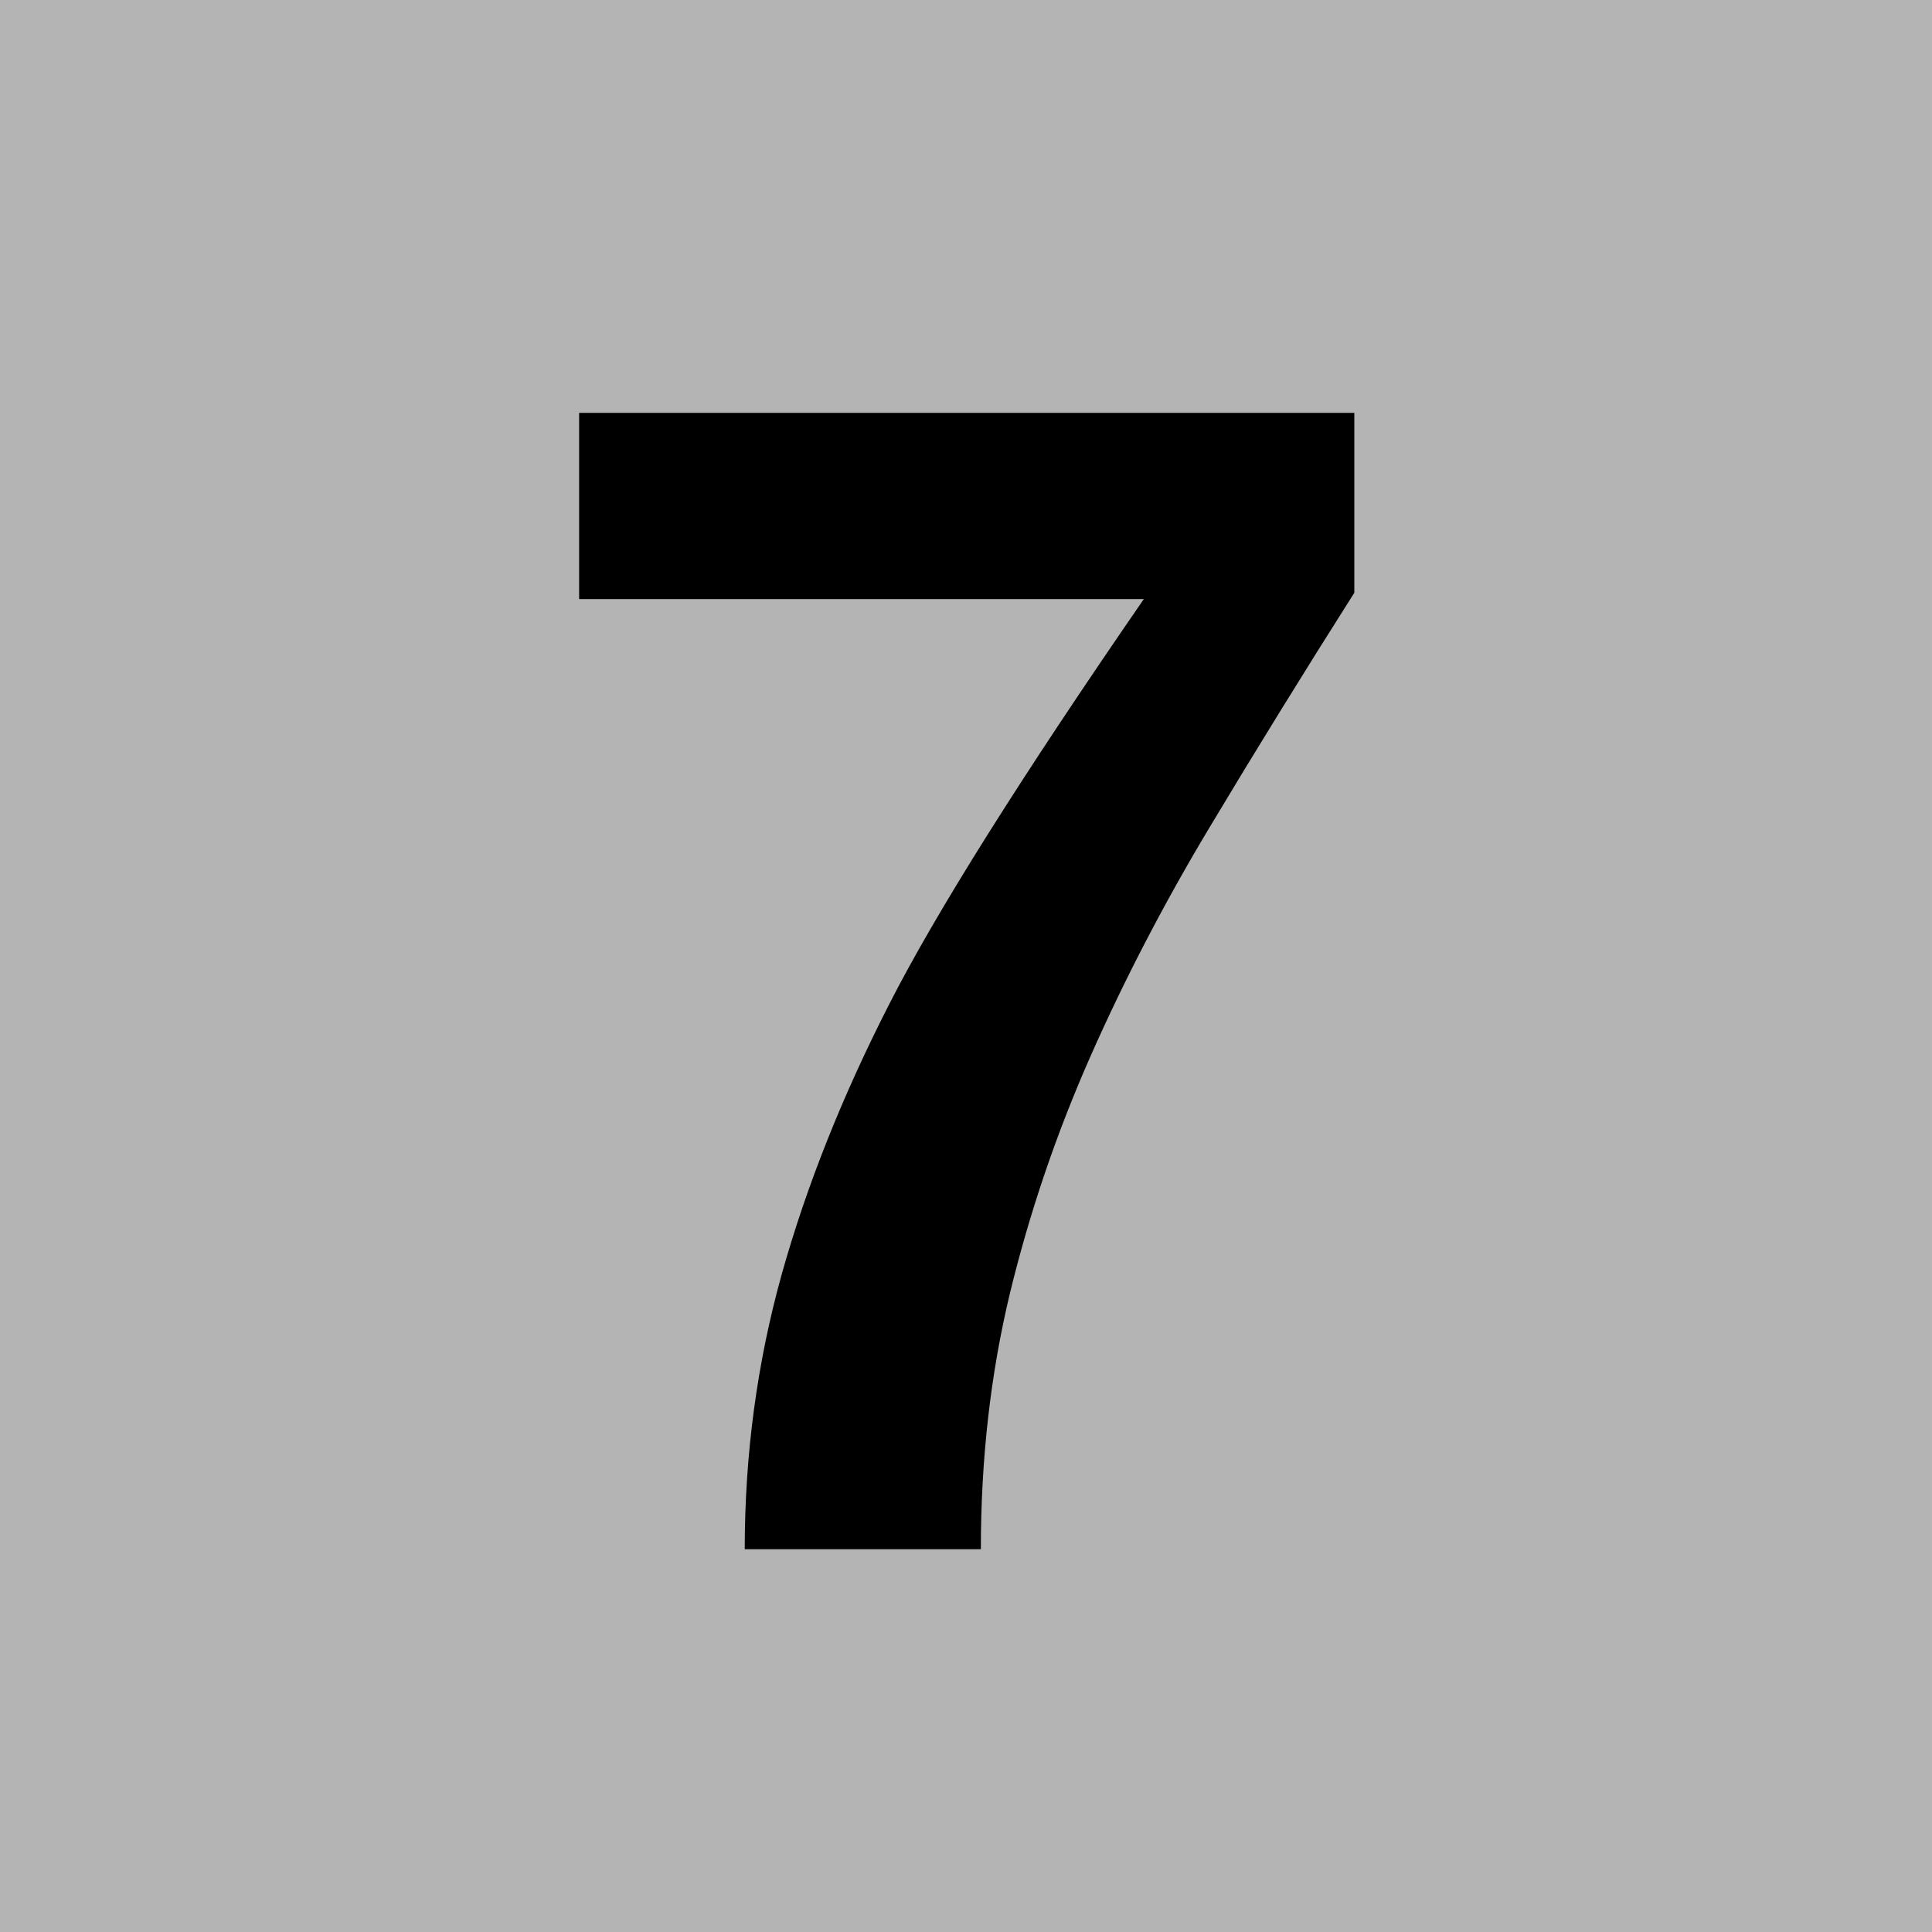
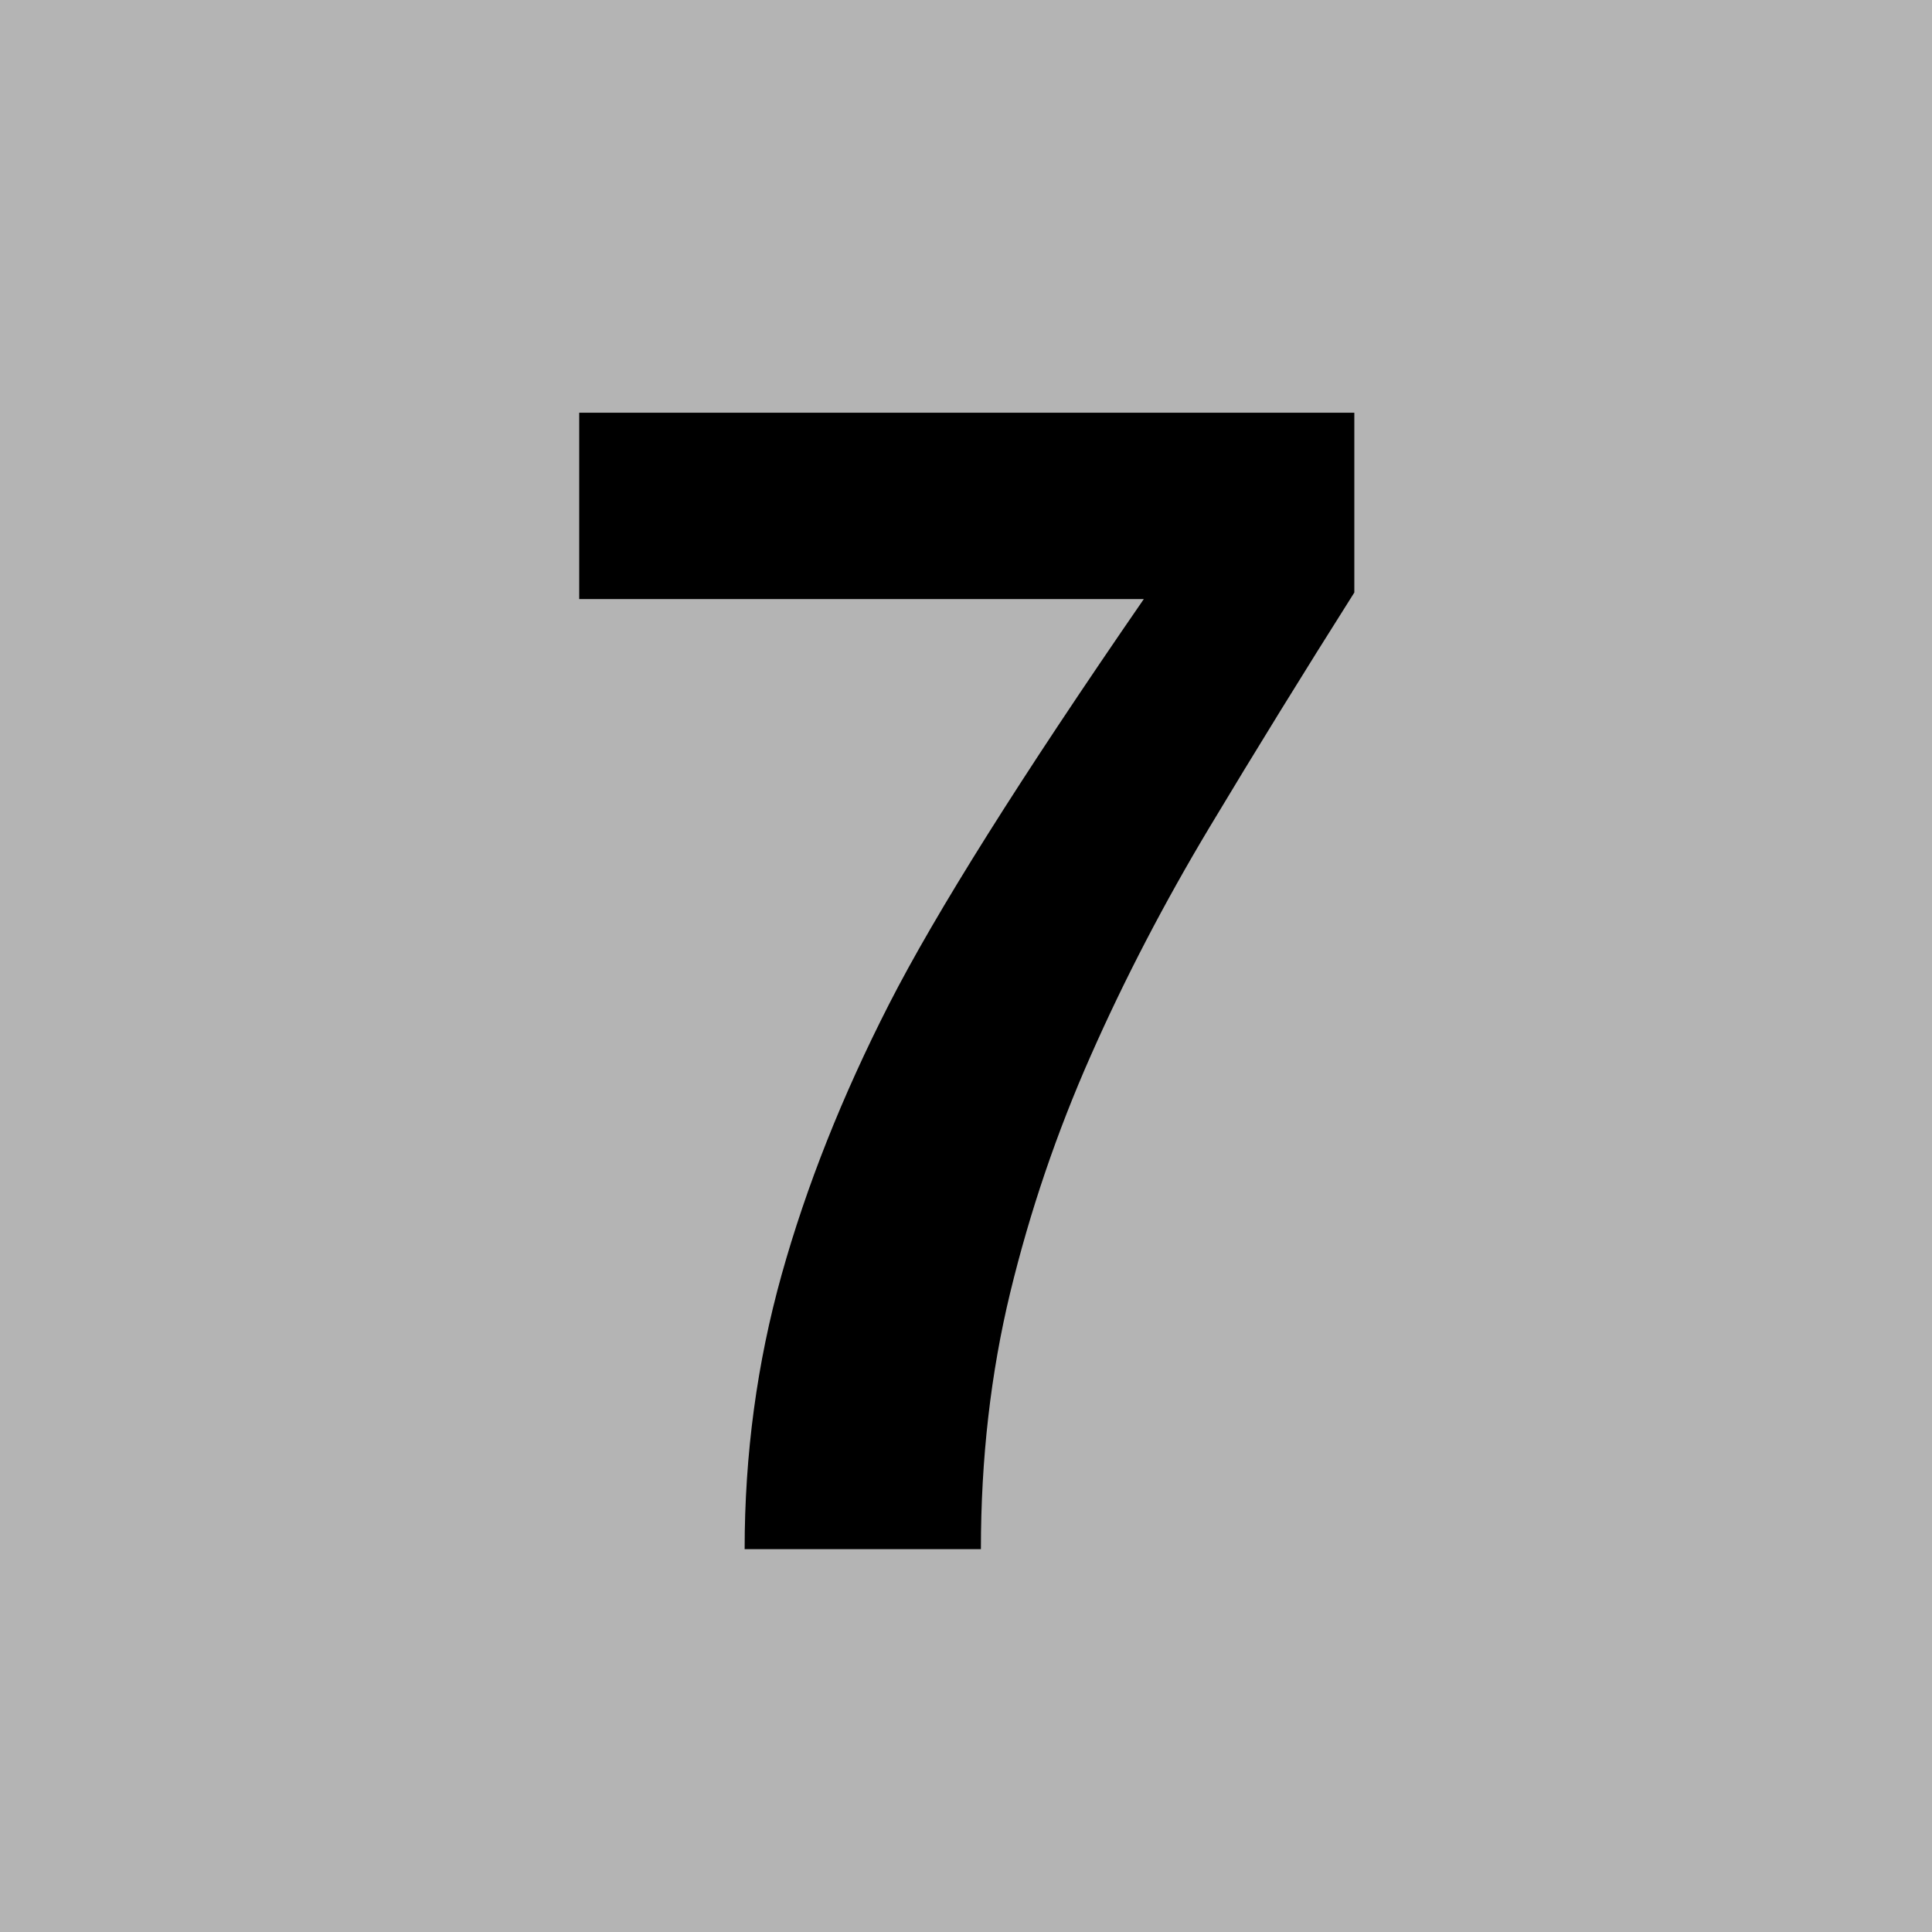
- <svg xmlns="http://www.w3.org/2000/svg" width="90.773mm" height="90.773mm" viewBox="0 0 90.773 90.773" version="1.1" id="svg8">
+ <svg xmlns="http://www.w3.org/2000/svg" width="300mm" height="300mm" viewBox="0 0 300 300" version="1.1" id="svg8">
  <defs id="defs2">
    </defs>
  <g id="layer3" style="display:inline" transform="translate(-60.39219,-75.13361)">
-     <path id="path1799" style="display:inline;fill:#b4b4b4;stroke-width:1;fill-opacity:1" transform="matrix(0.2645833,0,0,0.2645833,60.39219,75.13361)" d="M 0,0 V 343.078 L 343.078,0 Z M 343.078,0 0,343.078 h 343.078 z" />
+     <path id="path1799" style="display:inline;fill:#b4b4b4;fill-opacity:1;stroke-width:0.874" d="M 60.392,75.134 V 375.134 L 360.392,75.134 Z m 300,0 L 60.392,375.134 H 360.392 Z" />
  </g>
  <g id="layer2" style="display:inline" transform="translate(-60.39219,-75.13361)">
-     <text transform="translate(-5.8333332e-7)" id="text2542" y="147.919" x="84.273" style="display:inline;font-style:normal;font-variant:normal;font-weight:bold;font-stretch:normal;font-size:70.556px;line-height:1.25;font-family:Arial;-inkscape-font-specification:'Arial, Bold';font-variant-ligatures:normal;font-variant-caps:normal;font-variant-numeric:normal;font-variant-east-asian:normal;fill:#000000;fill-opacity:1;stroke:none;stroke-width:0.265" xml:space="preserve">
-       <tspan style="font-style:normal;font-variant:normal;font-weight:bold;font-stretch:normal;font-size:77.611px;font-family:Arial;-inkscape-font-specification:'Arial, Bold';font-variant-ligatures:normal;font-variant-caps:normal;font-variant-numeric:normal;font-variant-east-asian:normal;fill:#000000;fill-opacity:1;stroke-width:0.265" y="147.919" x="84.273" id="tspan2540">7</tspan>
+     <text id="text2542" y="315.686" x="139.316" style="font-style:normal;font-variant:normal;font-weight:bold;font-stretch:normal;font-size:233.183px;line-height:1.25;font-family:Arial;-inkscape-font-specification:'Arial, Bold';font-variant-ligatures:normal;font-variant-caps:normal;font-variant-numeric:normal;font-variant-east-asian:normal;display:inline;fill:#000000;fill-opacity:1;stroke:none;stroke-width:0.874" xml:space="preserve">
+       <tspan style="font-style:normal;font-variant:normal;font-weight:bold;font-stretch:normal;font-size:256.501px;font-family:Arial;-inkscape-font-specification:'Arial, Bold';font-variant-ligatures:normal;font-variant-caps:normal;font-variant-numeric:normal;font-variant-east-asian:normal;fill:#000000;fill-opacity:1;stroke-width:0.874" y="315.686" x="139.316" id="tspan2540">7</tspan>
    </text>
  </g>
</svg>
